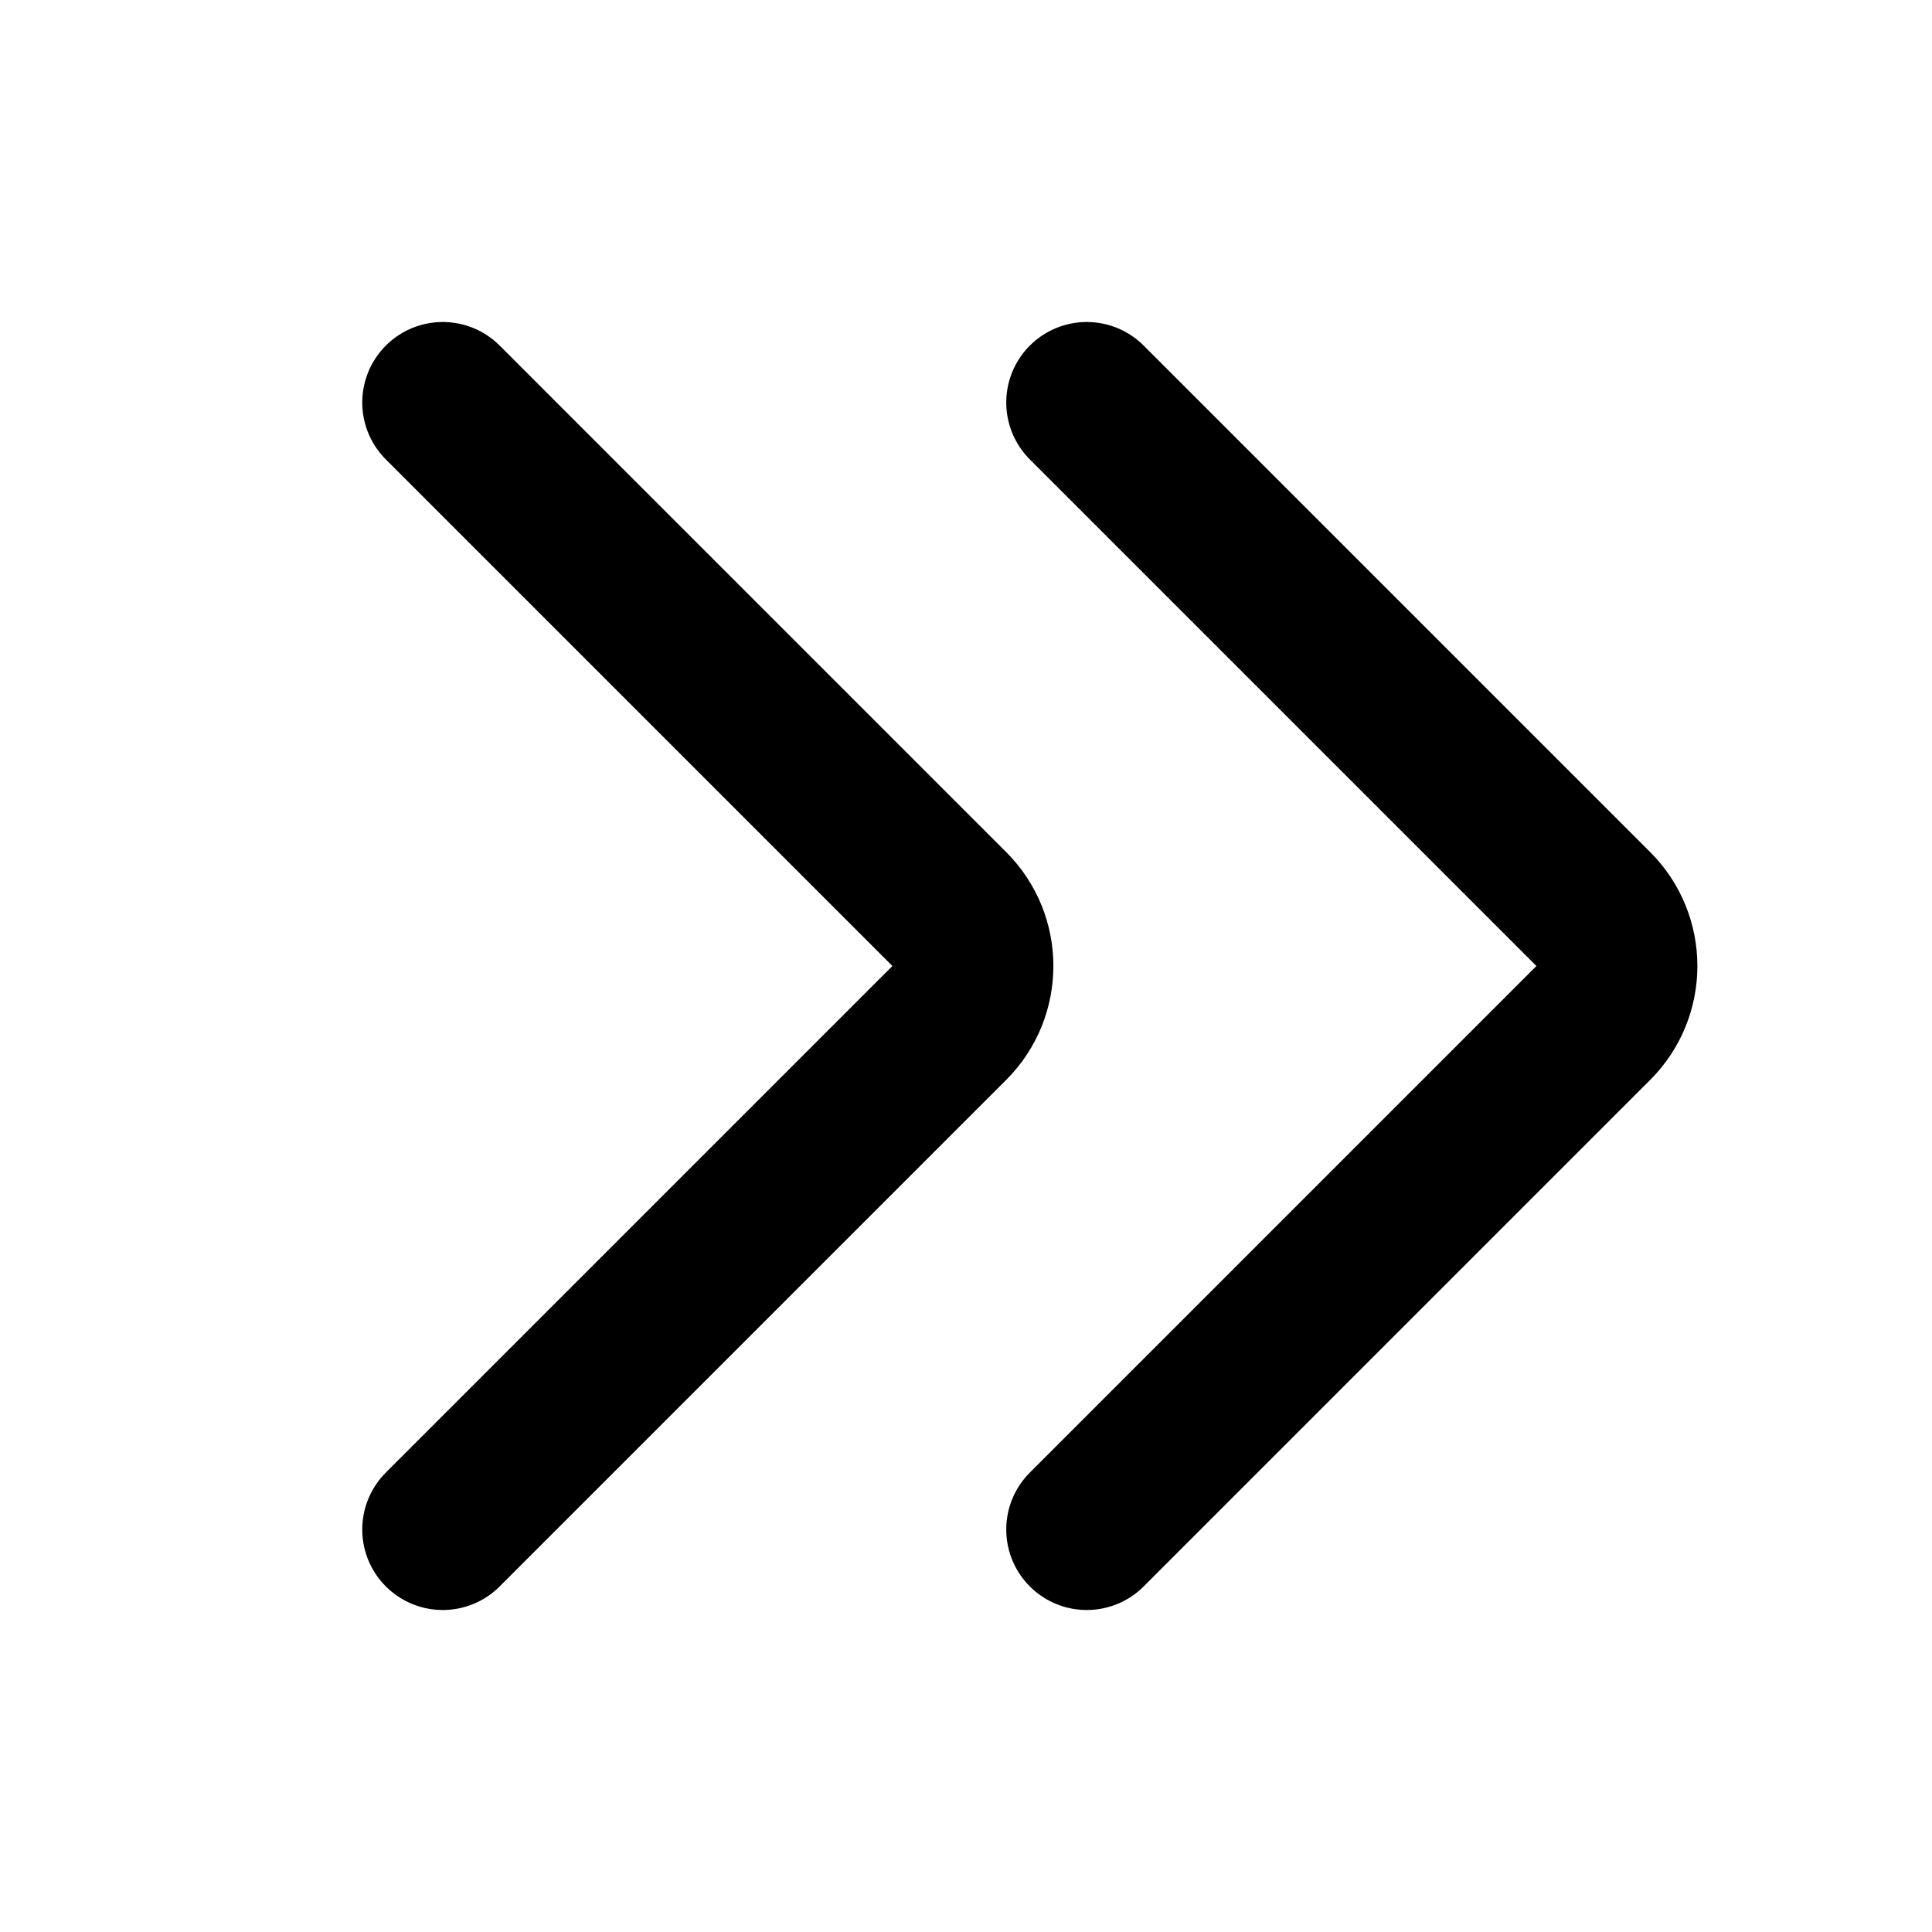
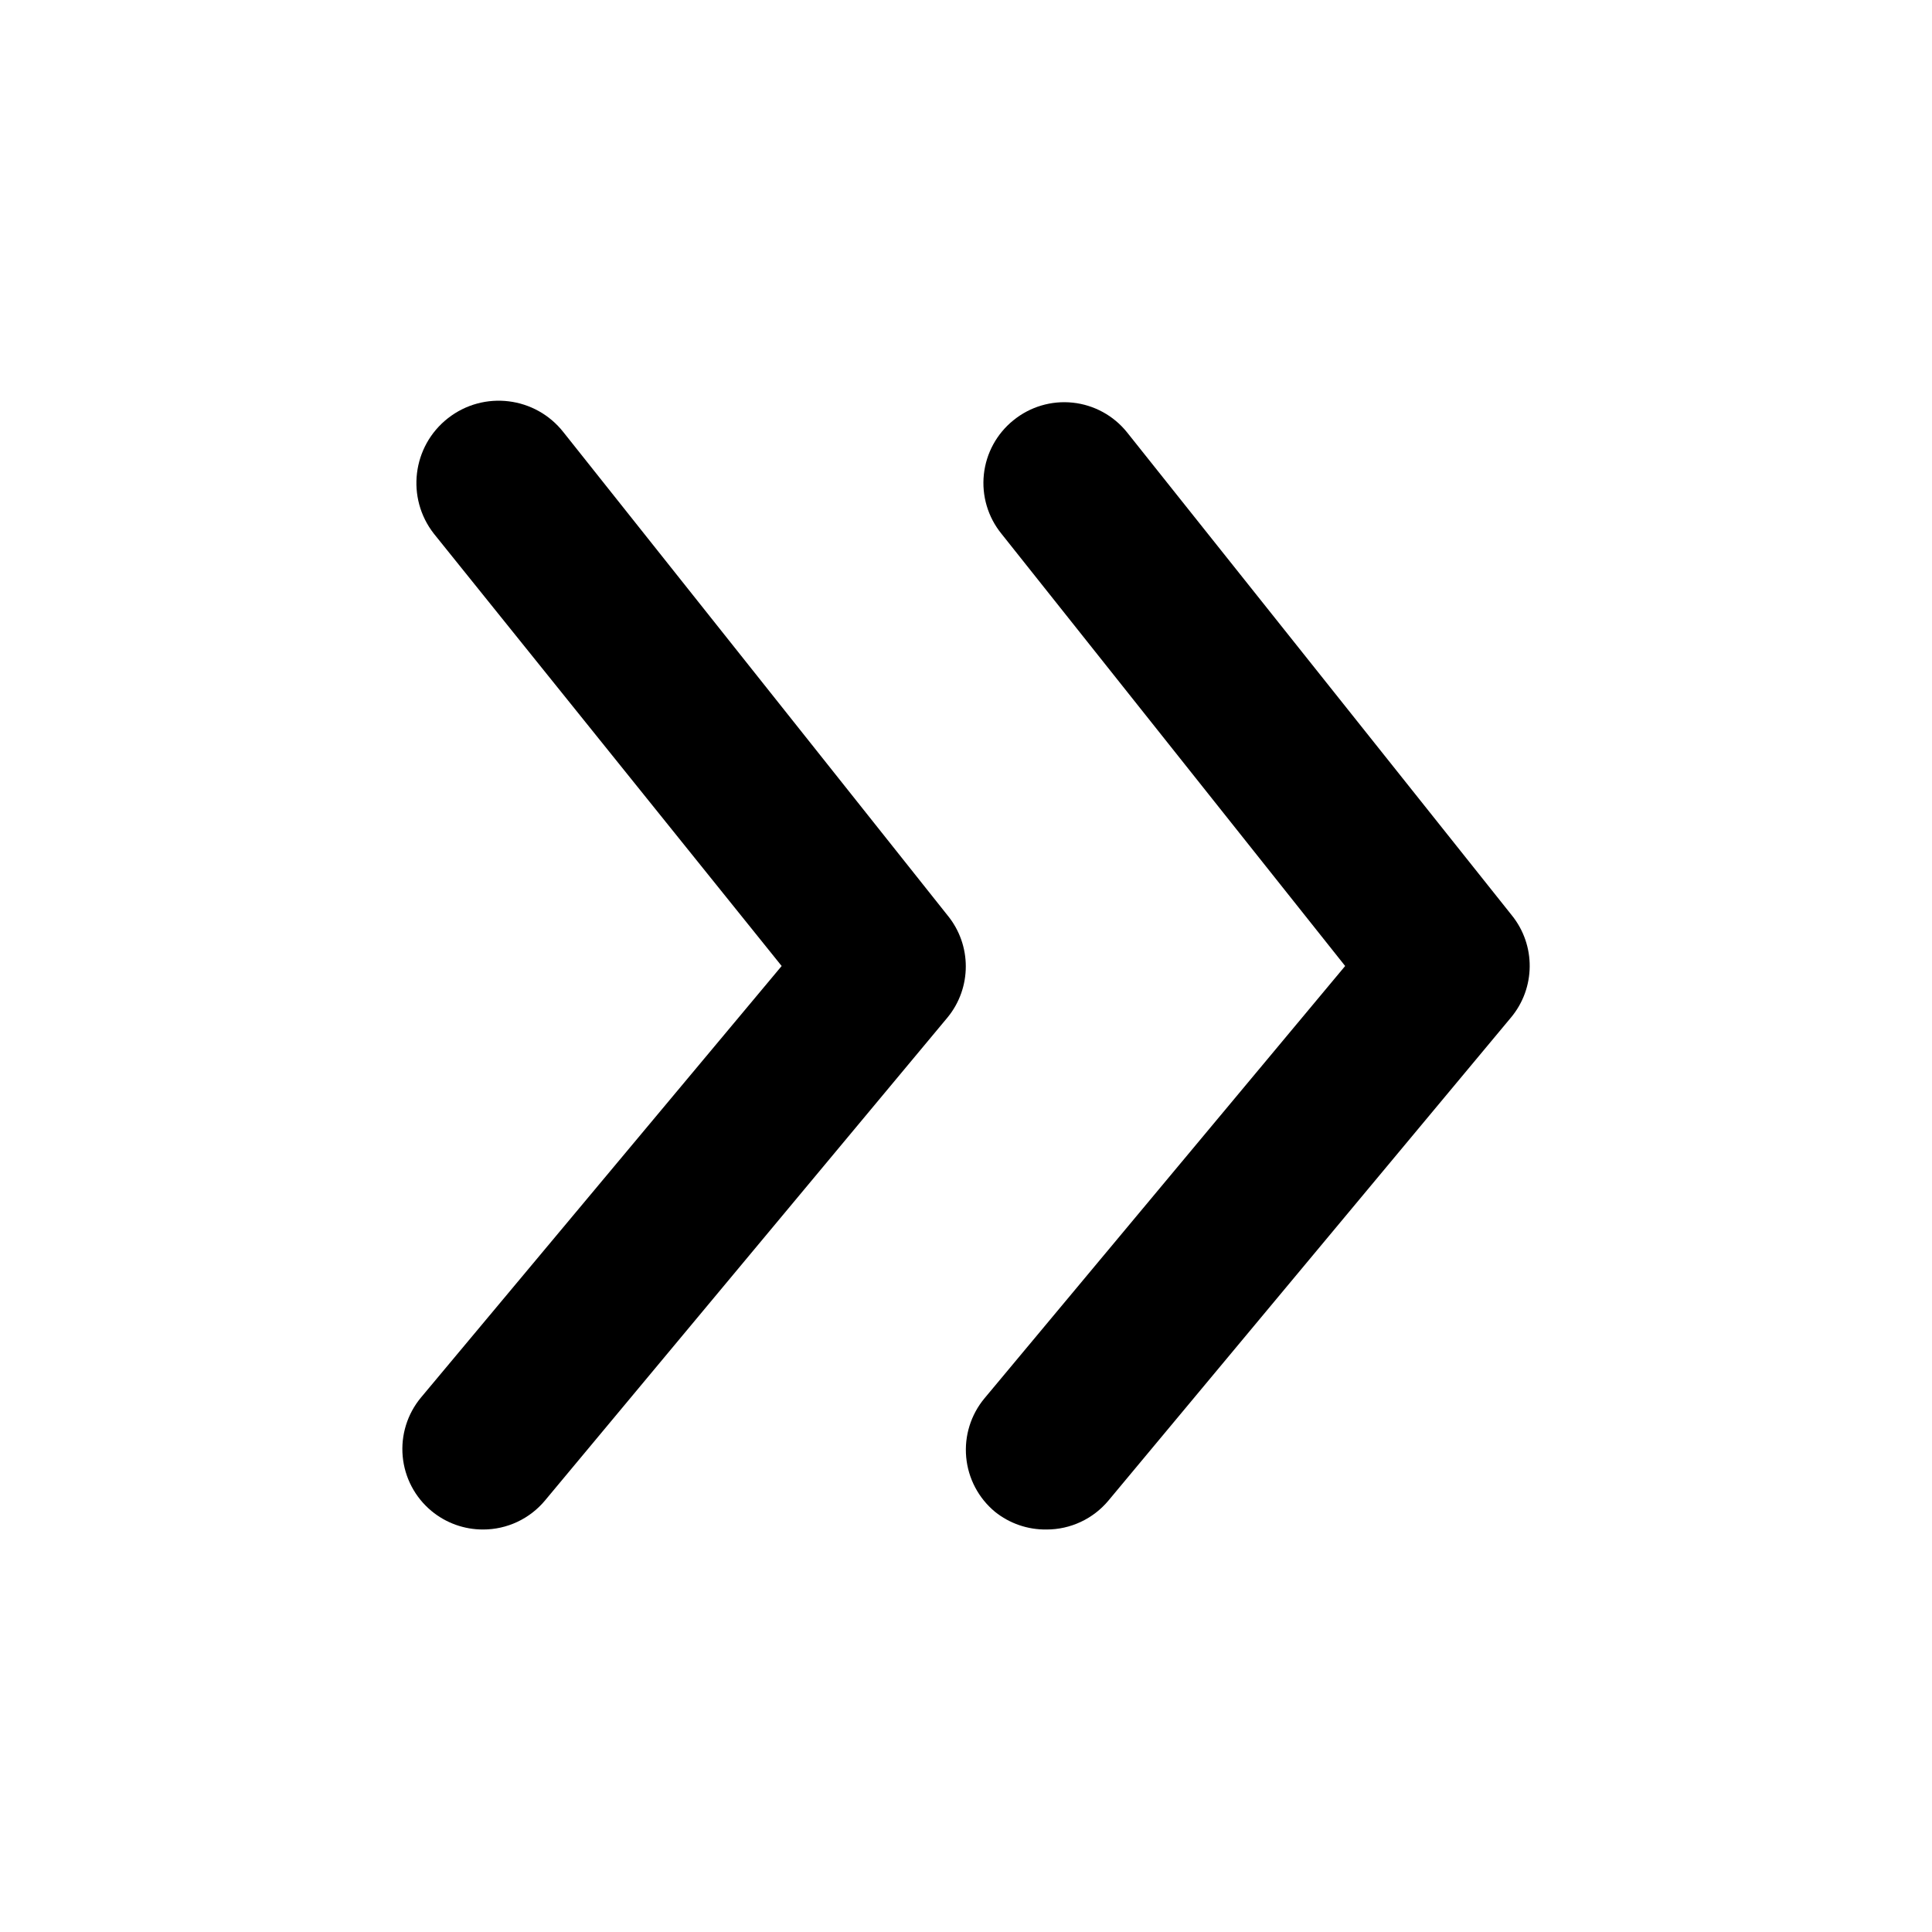
- <svg xmlns="http://www.w3.org/2000/svg" width="800px" height="800px" viewBox="0 0 24 24" fill="none">
-   <path d="M5.5 5L11.793 11.293C12.183 11.683 12.183 12.317 11.793 12.707L5.5 19" stroke="#000000" stroke-width="2" stroke-linecap="round" stroke-linejoin="round" />
-   <path d="M13.5 5L19.793 11.293C20.183 11.683 20.183 12.317 19.793 12.707L13.5 19" stroke="#000000" stroke-width="2" stroke-linecap="round" stroke-linejoin="round" />
+ <svg xmlns="http://www.w3.org/2000/svg" fill="#000000" width="800px" height="800px" viewBox="0 0 24 24">
+   <g data-name="Layer 2">
+     <g data-name="arrowhead-right">
+       <rect width="24" height="24" transform="rotate(-90 12 12)" opacity="0" />
+       <path d="M18.78 11.37l-4.78-6a1 1 0 0 0-1.41-.15 1 1 0 0 0-.15 1.41L16.71 12l-4.48 5.37a1 1 0 0 0 .13 1.41A1 1 0 0 0 13 19a1 1 0 0 0 .77-.36l5-6a1 1 0 0 0 .01-1.27z" />
+       <path d="M7 5.37a1 1 0 0 0-1.61 1.26L9.71 12l-4.48 5.36a1 1 0 0 0 .13 1.41A1 1 0 0 0 6 19a1 1 0 0 0 .77-.36l5-6a1 1 0 0 0 0-1.27z" />
+     </g>
+   </g>
</svg>
